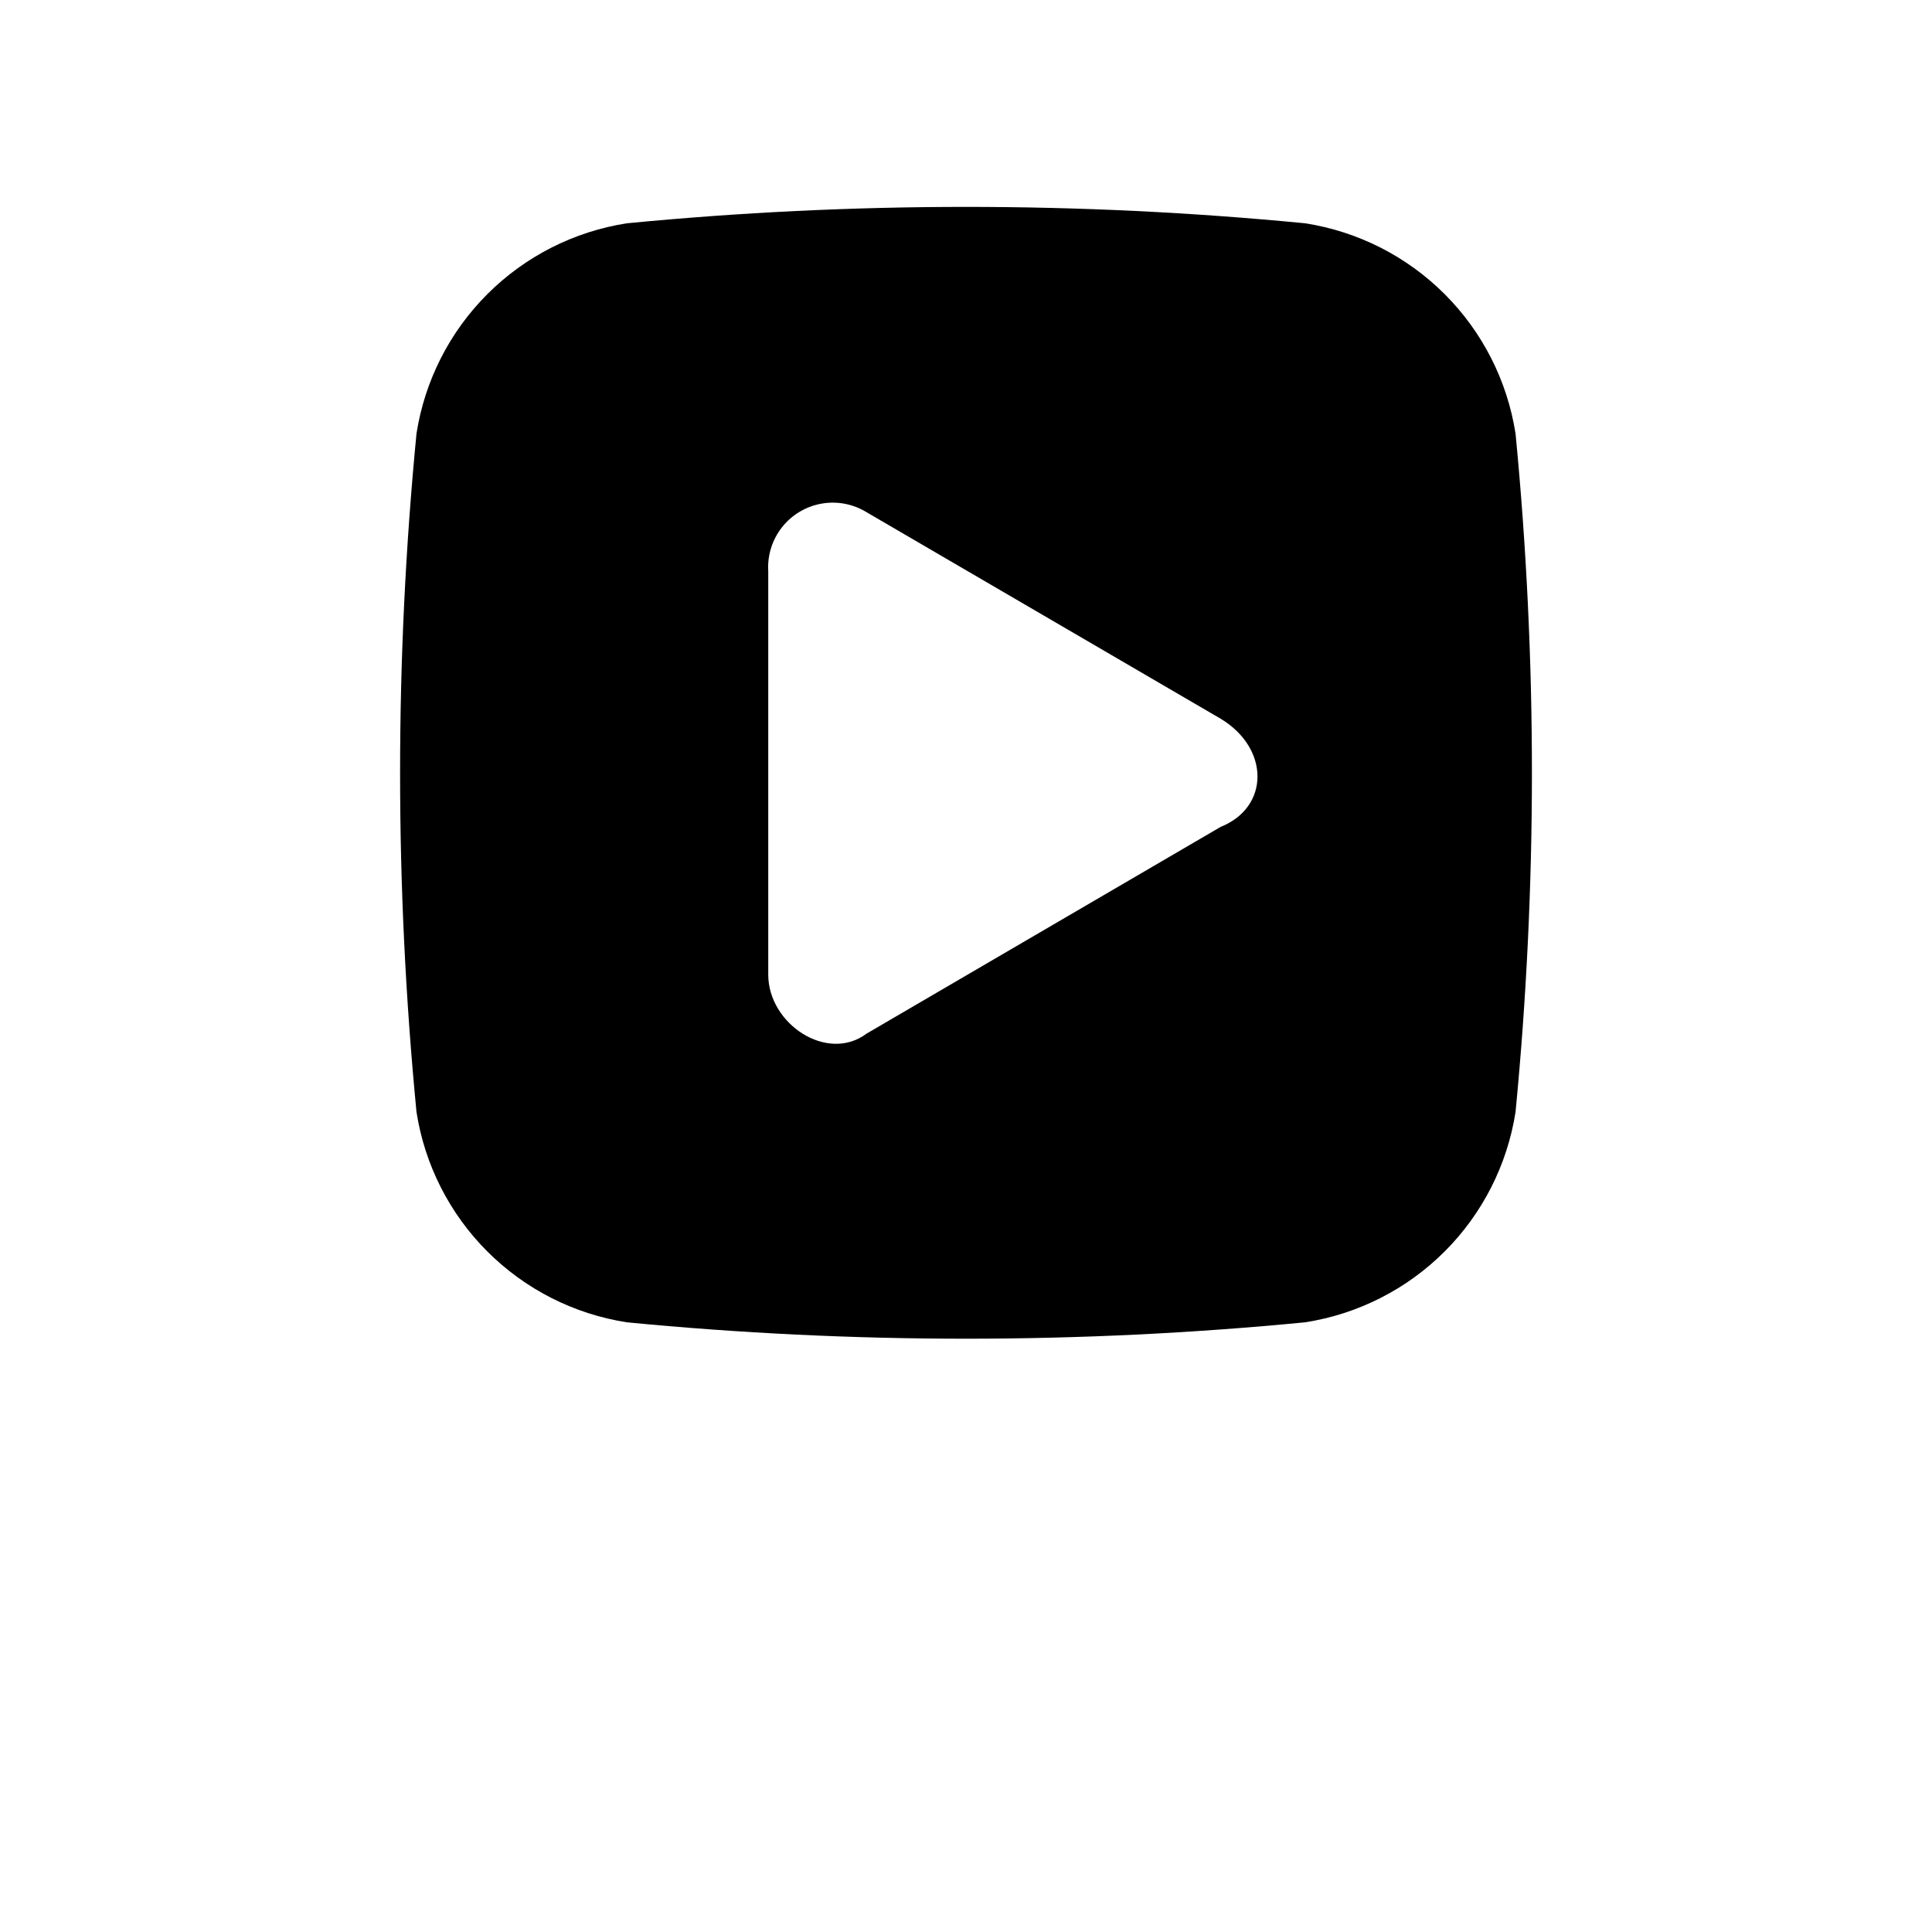
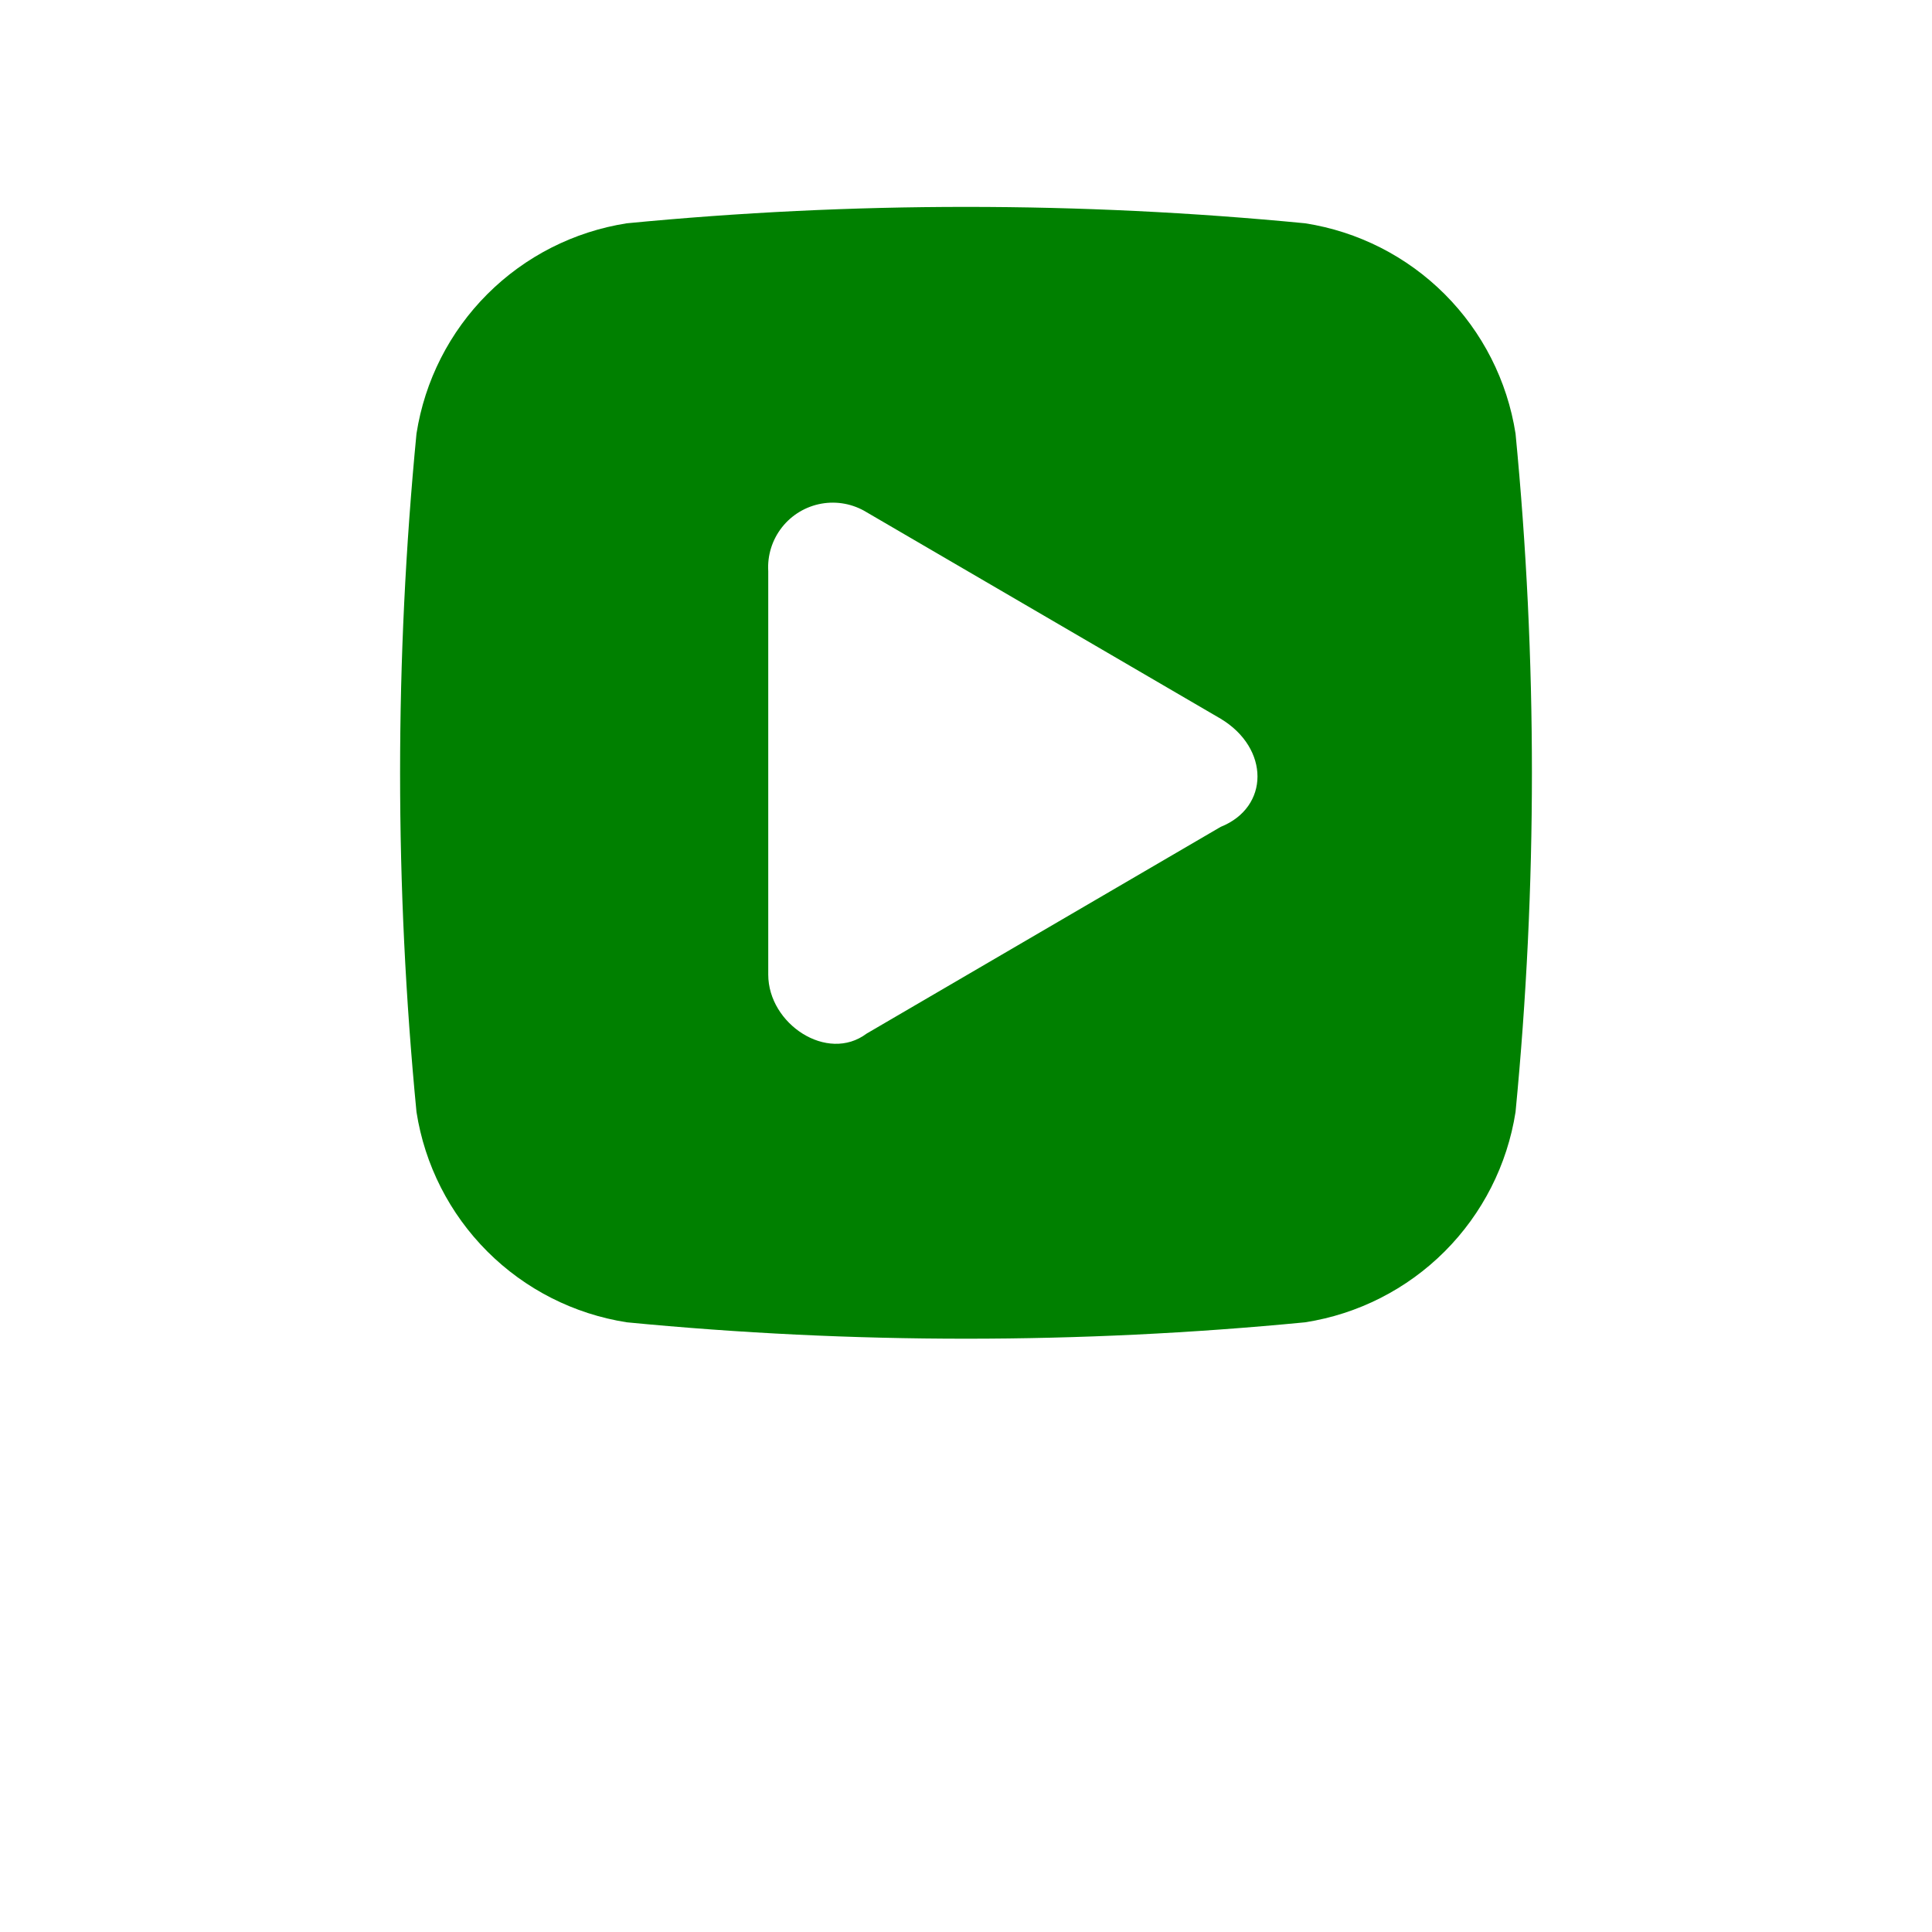
- <svg xmlns="http://www.w3.org/2000/svg" width="700pt" height="700pt" version="1.1" viewBox="0 0 700 700">
+ <svg xmlns="http://www.w3.org/2000/svg" width="32px" height="32px" version="1.1" viewBox="0 0 700 700" fill="green">
  <path d="m549.11 157.1c-2.988-19.137-11.98-36.832-25.676-50.527-13.699-13.695-31.395-22.684-50.535-25.668-81.742-7.926-164.06-7.926-245.8 0-19.137 2.984-36.832 11.973-50.527 25.668-13.695 13.695-22.684 31.391-25.668 50.527-7.926 81.742-7.926 164.06 0 245.8 2.981 19.141 11.969 36.836 25.664 50.531 13.695 13.695 31.391 22.684 50.531 25.664 81.742 7.926 164.06 7.926 245.8 0 19.141-2.984 36.836-11.973 50.535-25.668 13.695-13.695 22.688-31.391 25.676-50.527 7.91-81.742 7.91-164.06 0-245.8zm-106.85 142.5-128.28 74.898c-14.246 10.691-35.629-3.5-35.629-21.367v-146.18c-0.348-5.731 1.422-11.387 4.973-15.898 3.551-4.512 8.637-7.559 14.289-8.57 5.652-1.008 11.477 0.098 16.367 3.102l128.27 74.812c17.816 10.695 17.816 32.078 0.004 39.203z" />
</svg>
